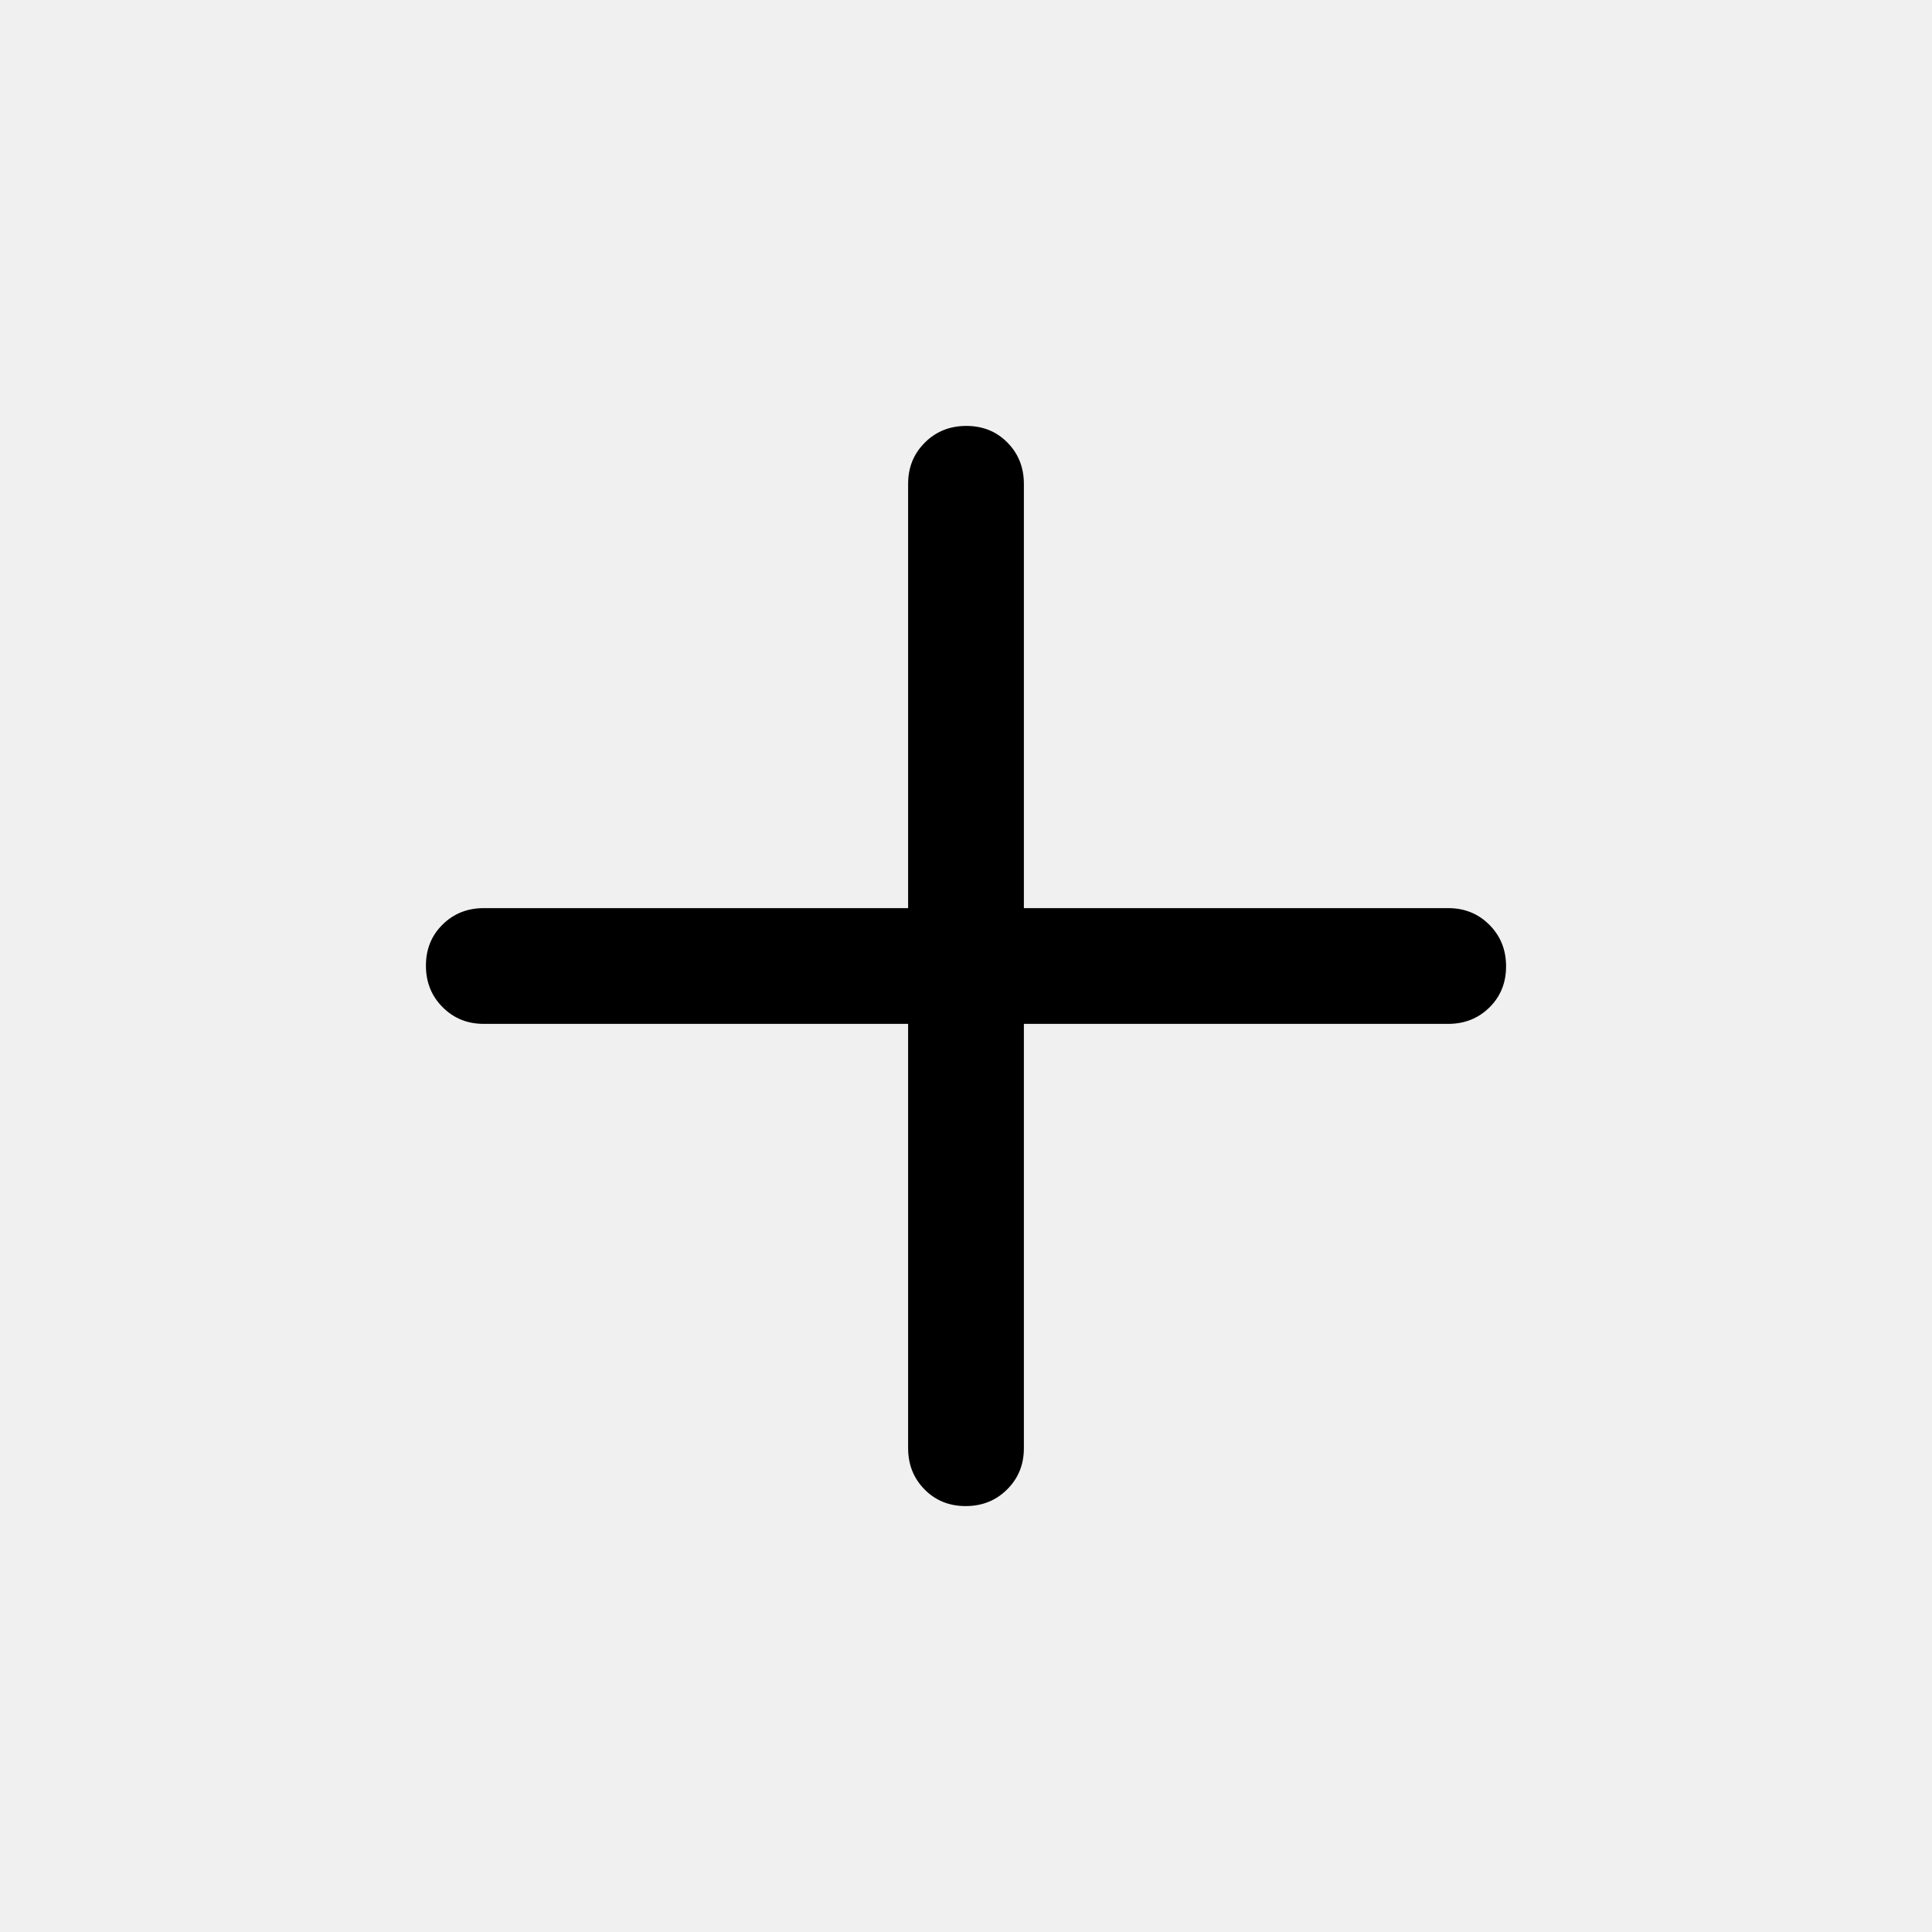
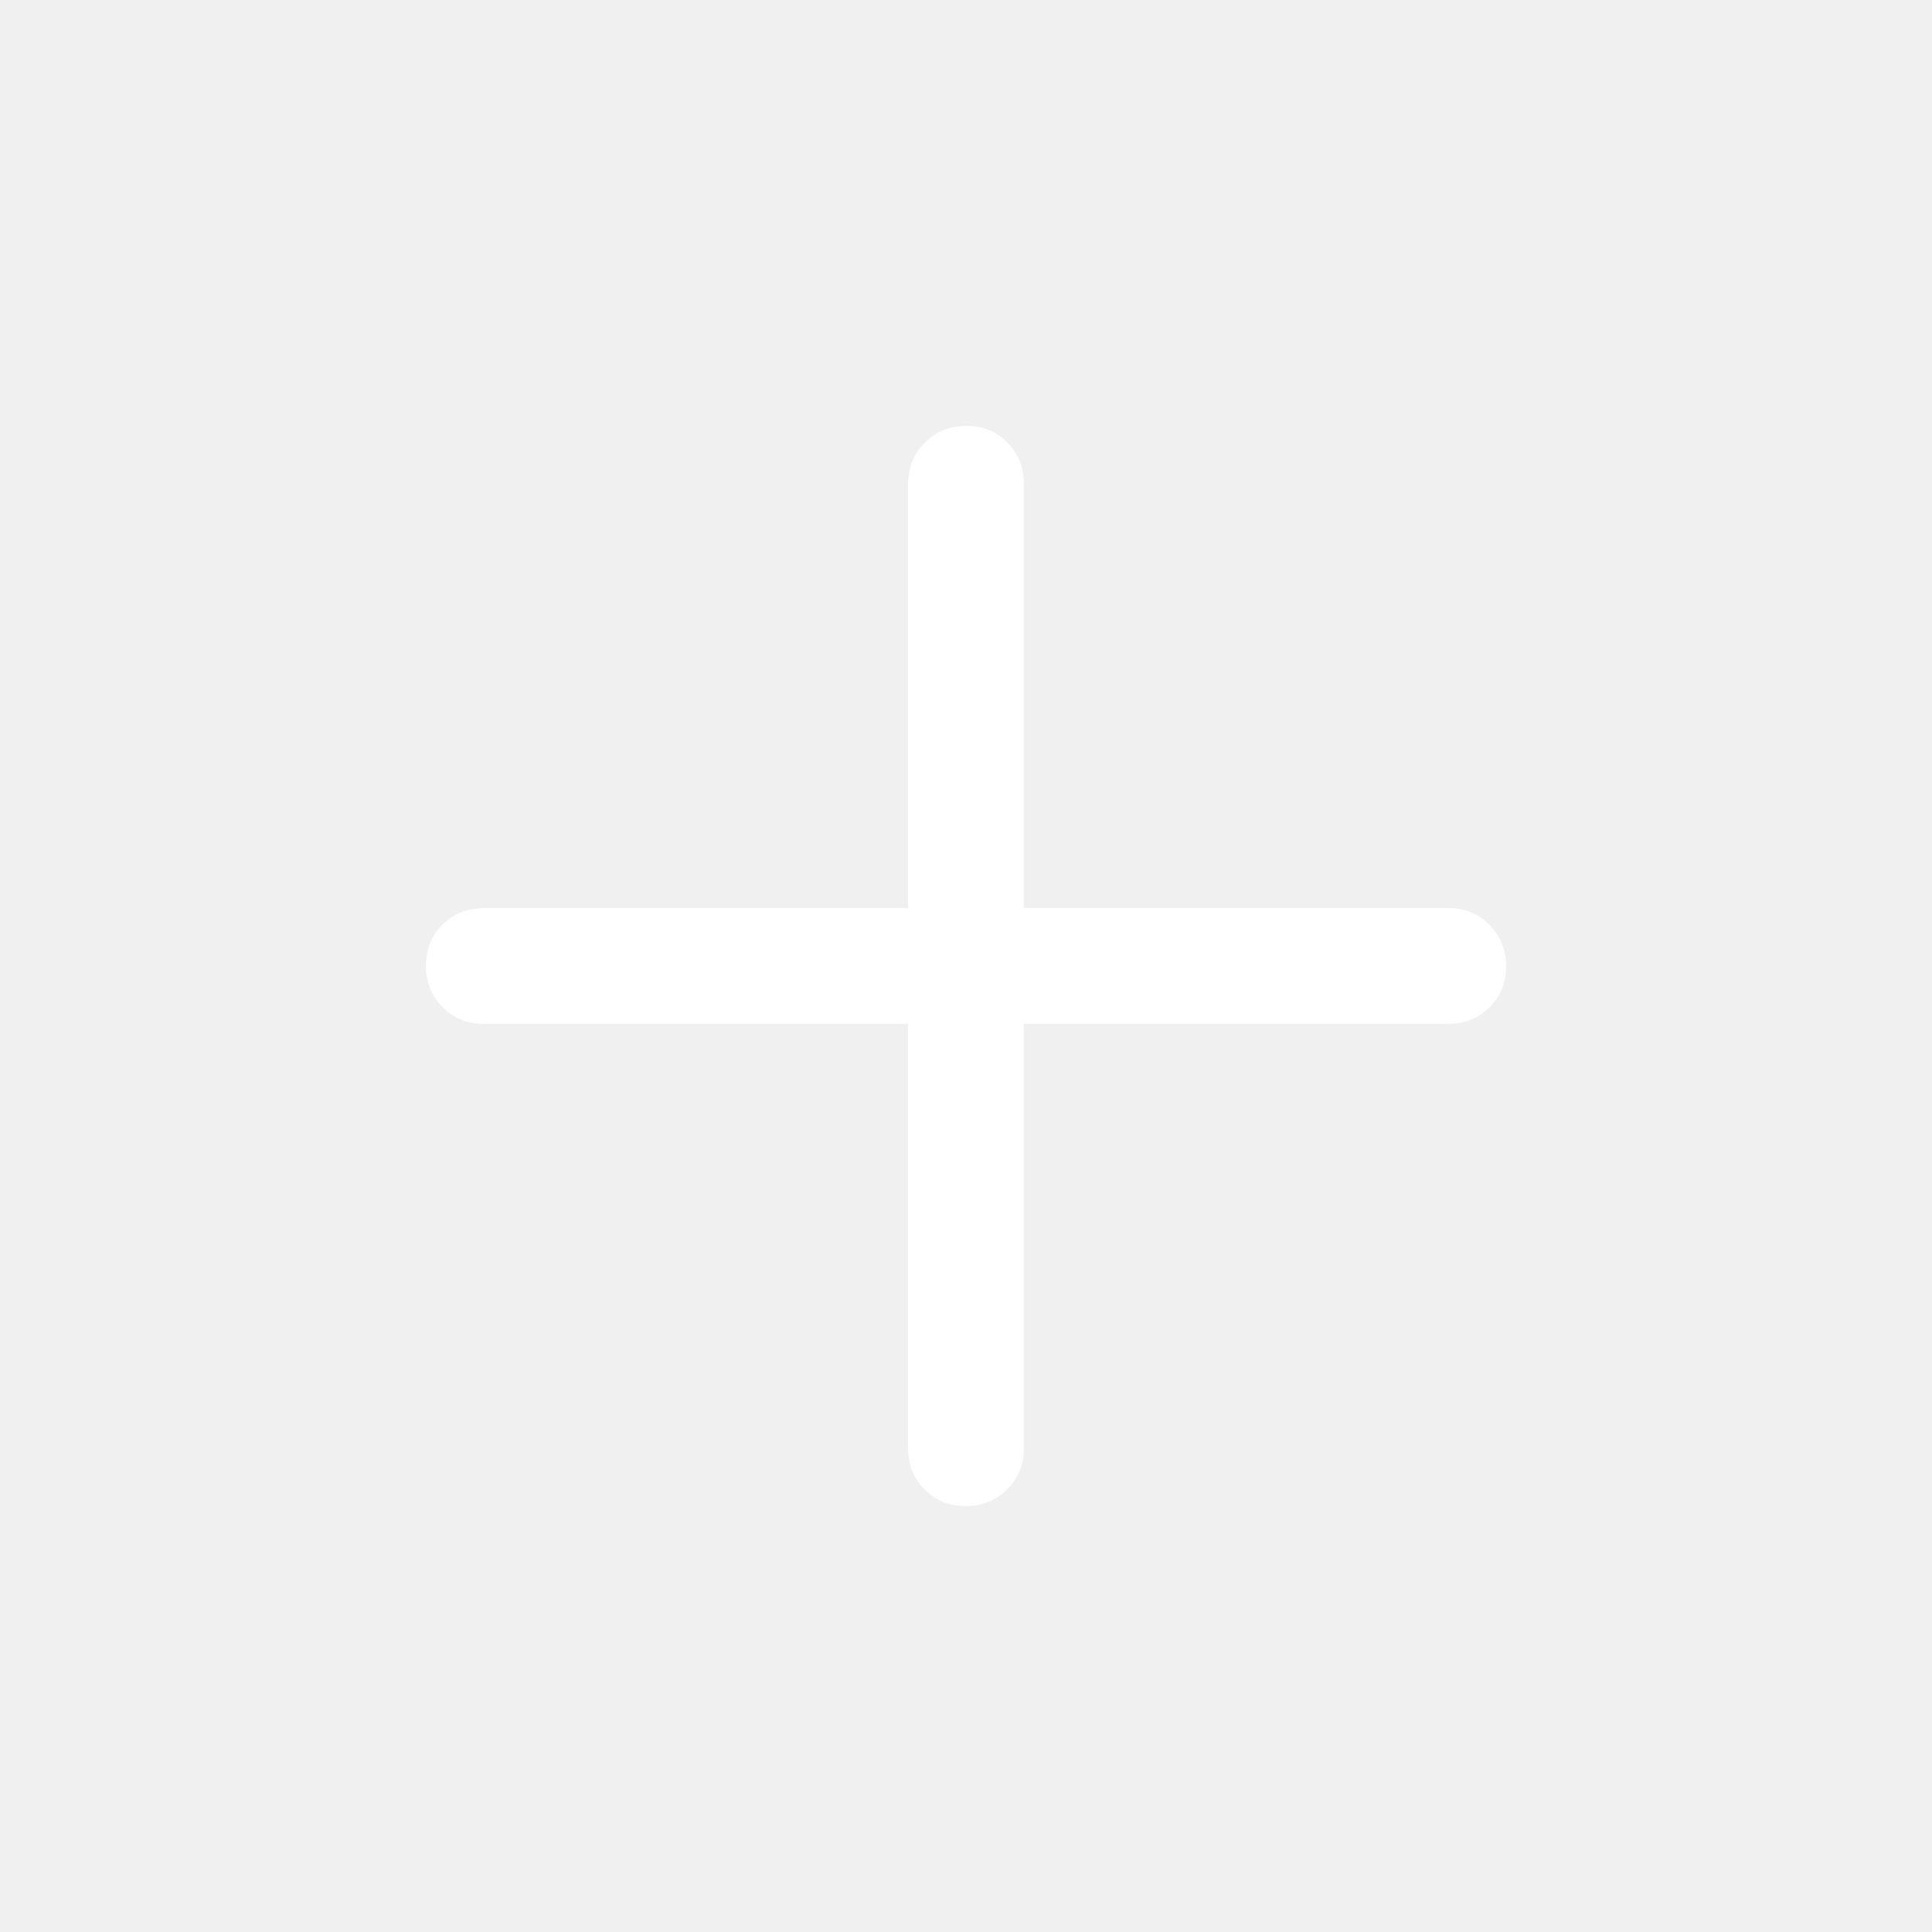
<svg xmlns="http://www.w3.org/2000/svg" fill="none" viewBox="-0.5 -0.5 24 24" id="Add--Streamline-Rounded-Material-Symbols.svg" height="24" width="24">
-   <path fill="#000000" d="M10.781 12.219h-5.271c-0.204 0 -0.374 -0.069 -0.512 -0.208 -0.138 -0.138 -0.207 -0.31 -0.207 -0.515 0 -0.205 0.069 -0.375 0.207 -0.511 0.138 -0.136 0.308 -0.204 0.512 -0.204h5.271v-5.271c0 -0.204 0.069 -0.374 0.208 -0.512 0.138 -0.138 0.31 -0.207 0.515 -0.207 0.205 0 0.375 0.069 0.511 0.207 0.136 0.138 0.204 0.309 0.204 0.512v5.271h5.271c0.204 0 0.374 0.069 0.512 0.208 0.138 0.138 0.207 0.31 0.207 0.515 0 0.205 -0.069 0.375 -0.207 0.511 -0.138 0.136 -0.309 0.204 -0.512 0.204h-5.271v5.271c0 0.204 -0.069 0.374 -0.208 0.512 -0.138 0.138 -0.31 0.207 -0.515 0.207 -0.205 0 -0.375 -0.069 -0.511 -0.207 -0.136 -0.138 -0.204 -0.308 -0.204 -0.512v-5.271Z" stroke-width="1" />
+   <path fill="#FFFFFF" d="M10.781 12.219h-5.271c-0.204 0 -0.374 -0.069 -0.512 -0.208 -0.138 -0.138 -0.207 -0.31 -0.207 -0.515 0 -0.205 0.069 -0.375 0.207 -0.511 0.138 -0.136 0.308 -0.204 0.512 -0.204h5.271v-5.271c0 -0.204 0.069 -0.374 0.208 -0.512 0.138 -0.138 0.31 -0.207 0.515 -0.207 0.205 0 0.375 0.069 0.511 0.207 0.136 0.138 0.204 0.309 0.204 0.512v5.271h5.271c0.204 0 0.374 0.069 0.512 0.208 0.138 0.138 0.207 0.31 0.207 0.515 0 0.205 -0.069 0.375 -0.207 0.511 -0.138 0.136 -0.309 0.204 -0.512 0.204h-5.271v5.271c0 0.204 -0.069 0.374 -0.208 0.512 -0.138 0.138 -0.31 0.207 -0.515 0.207 -0.205 0 -0.375 -0.069 -0.511 -0.207 -0.136 -0.138 -0.204 -0.308 -0.204 -0.512v-5.271Z" stroke-width="1" />
</svg>
